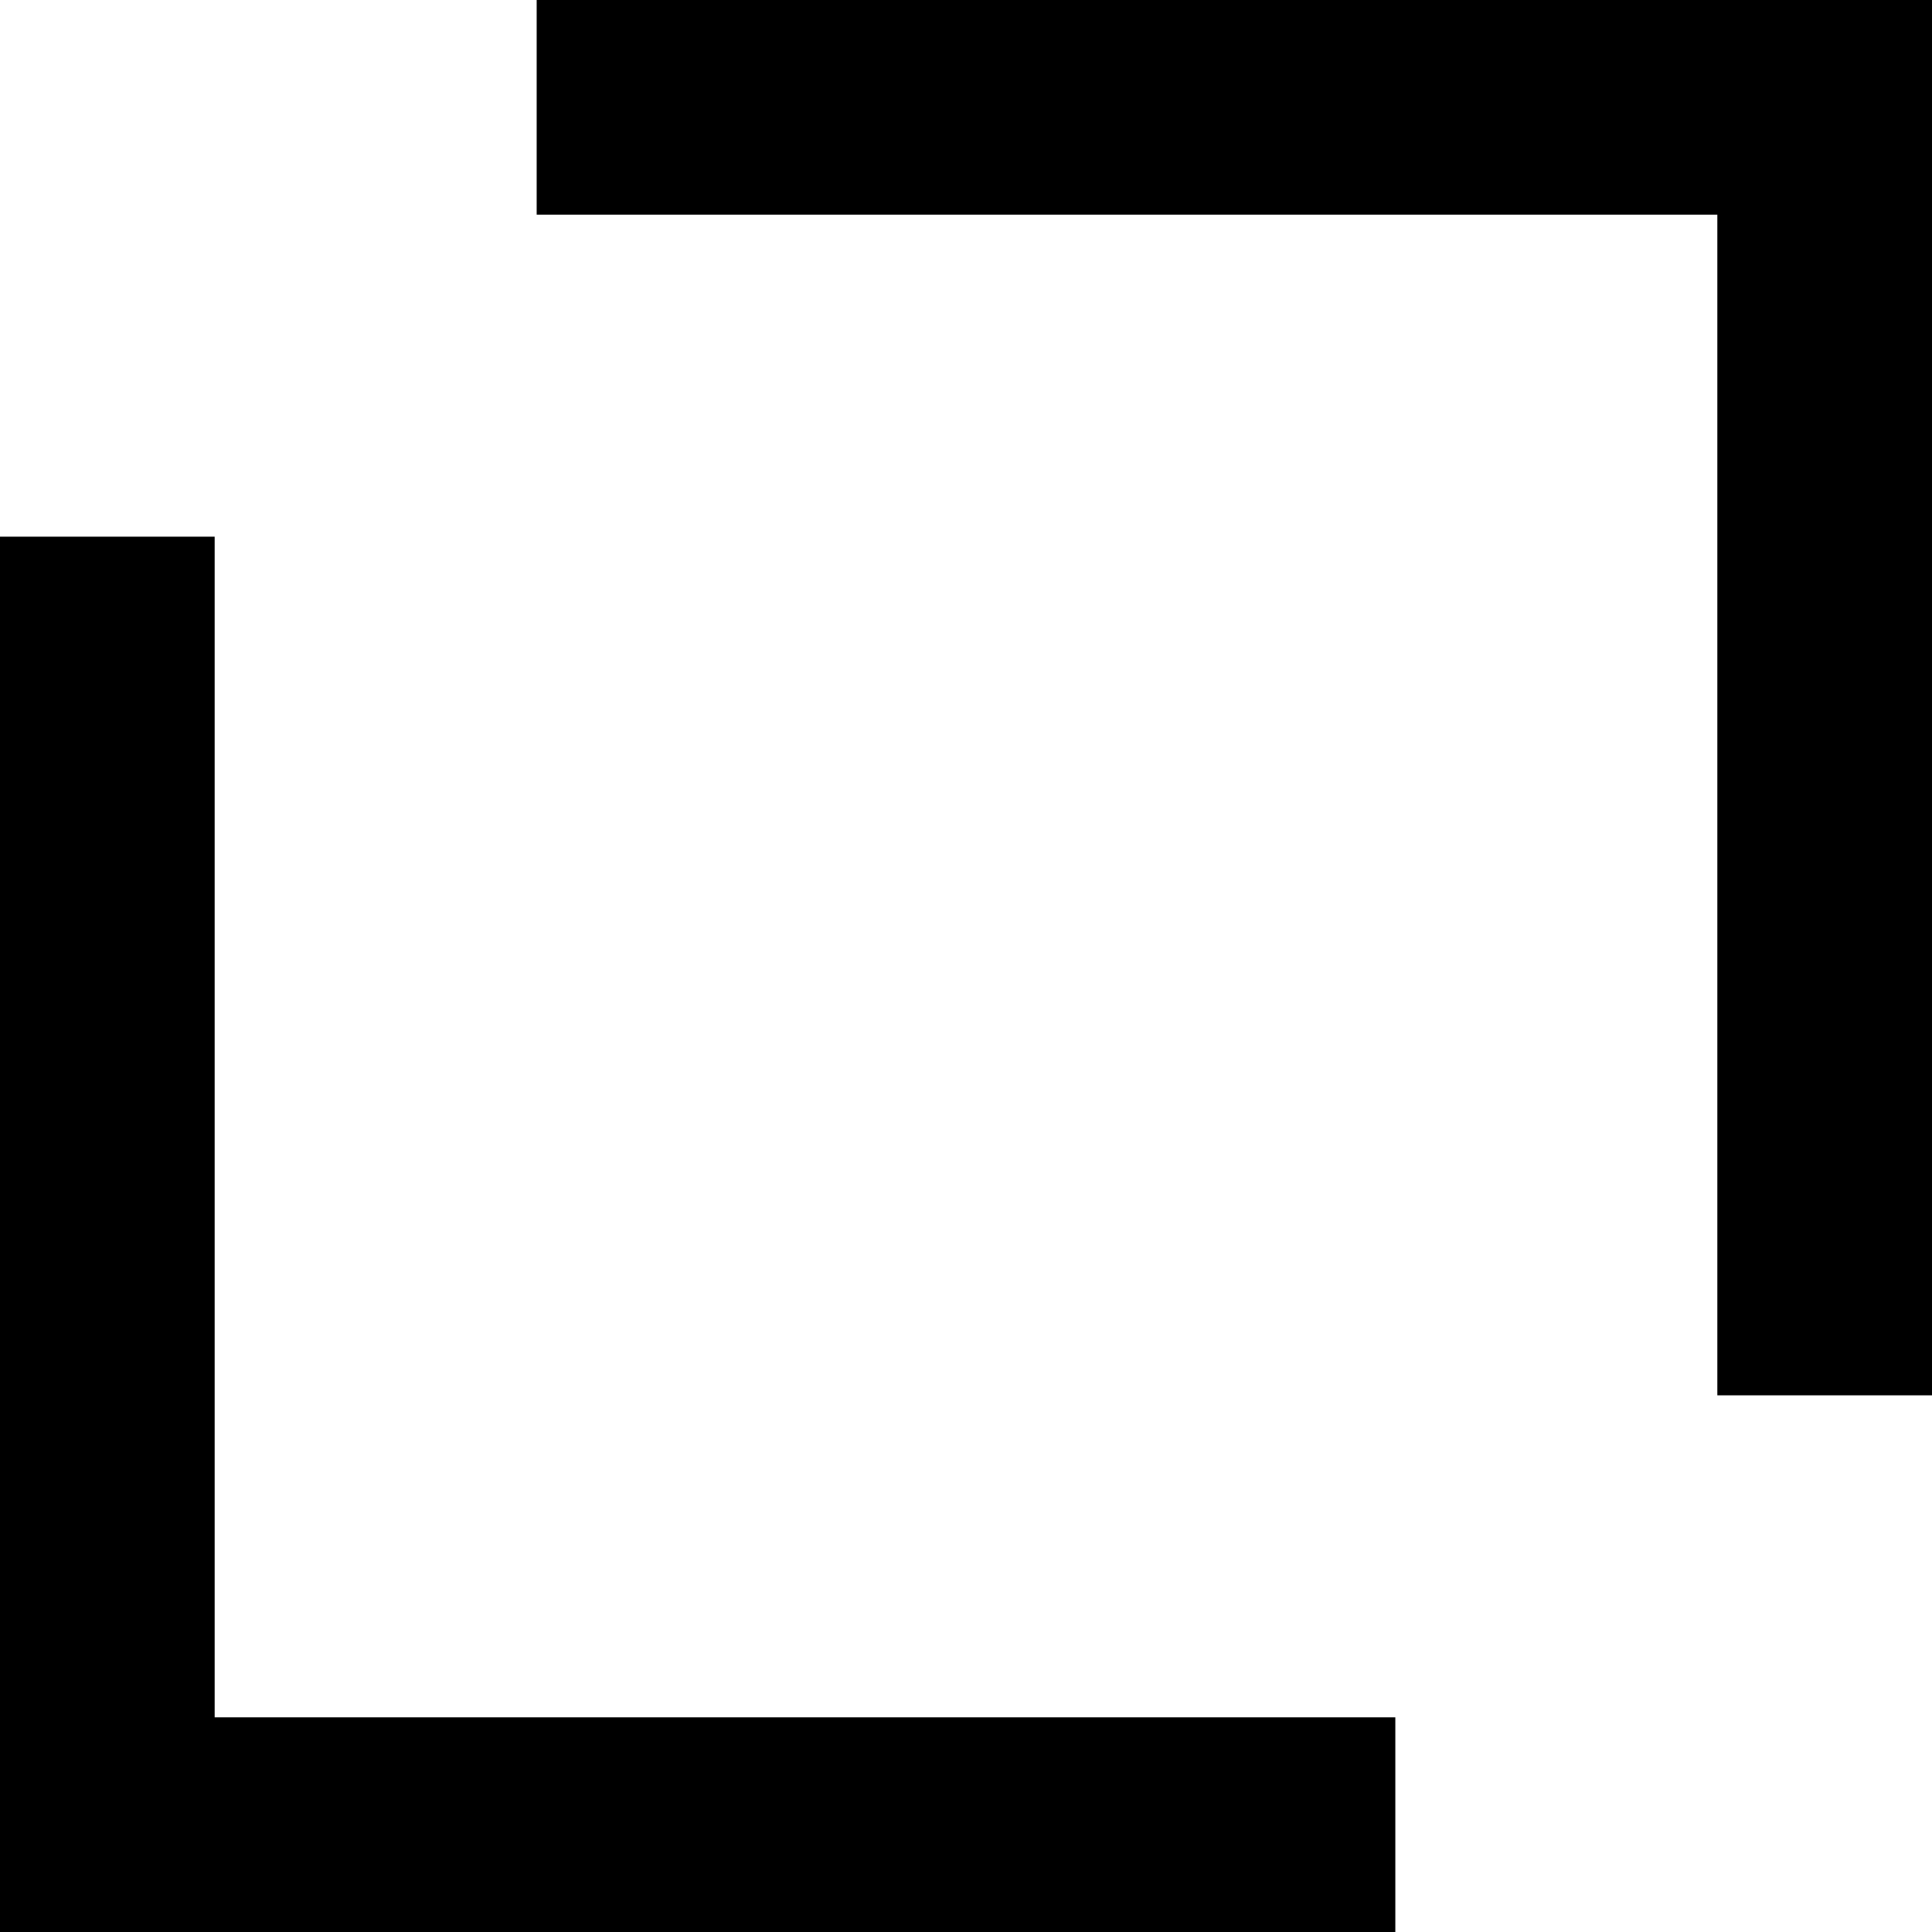
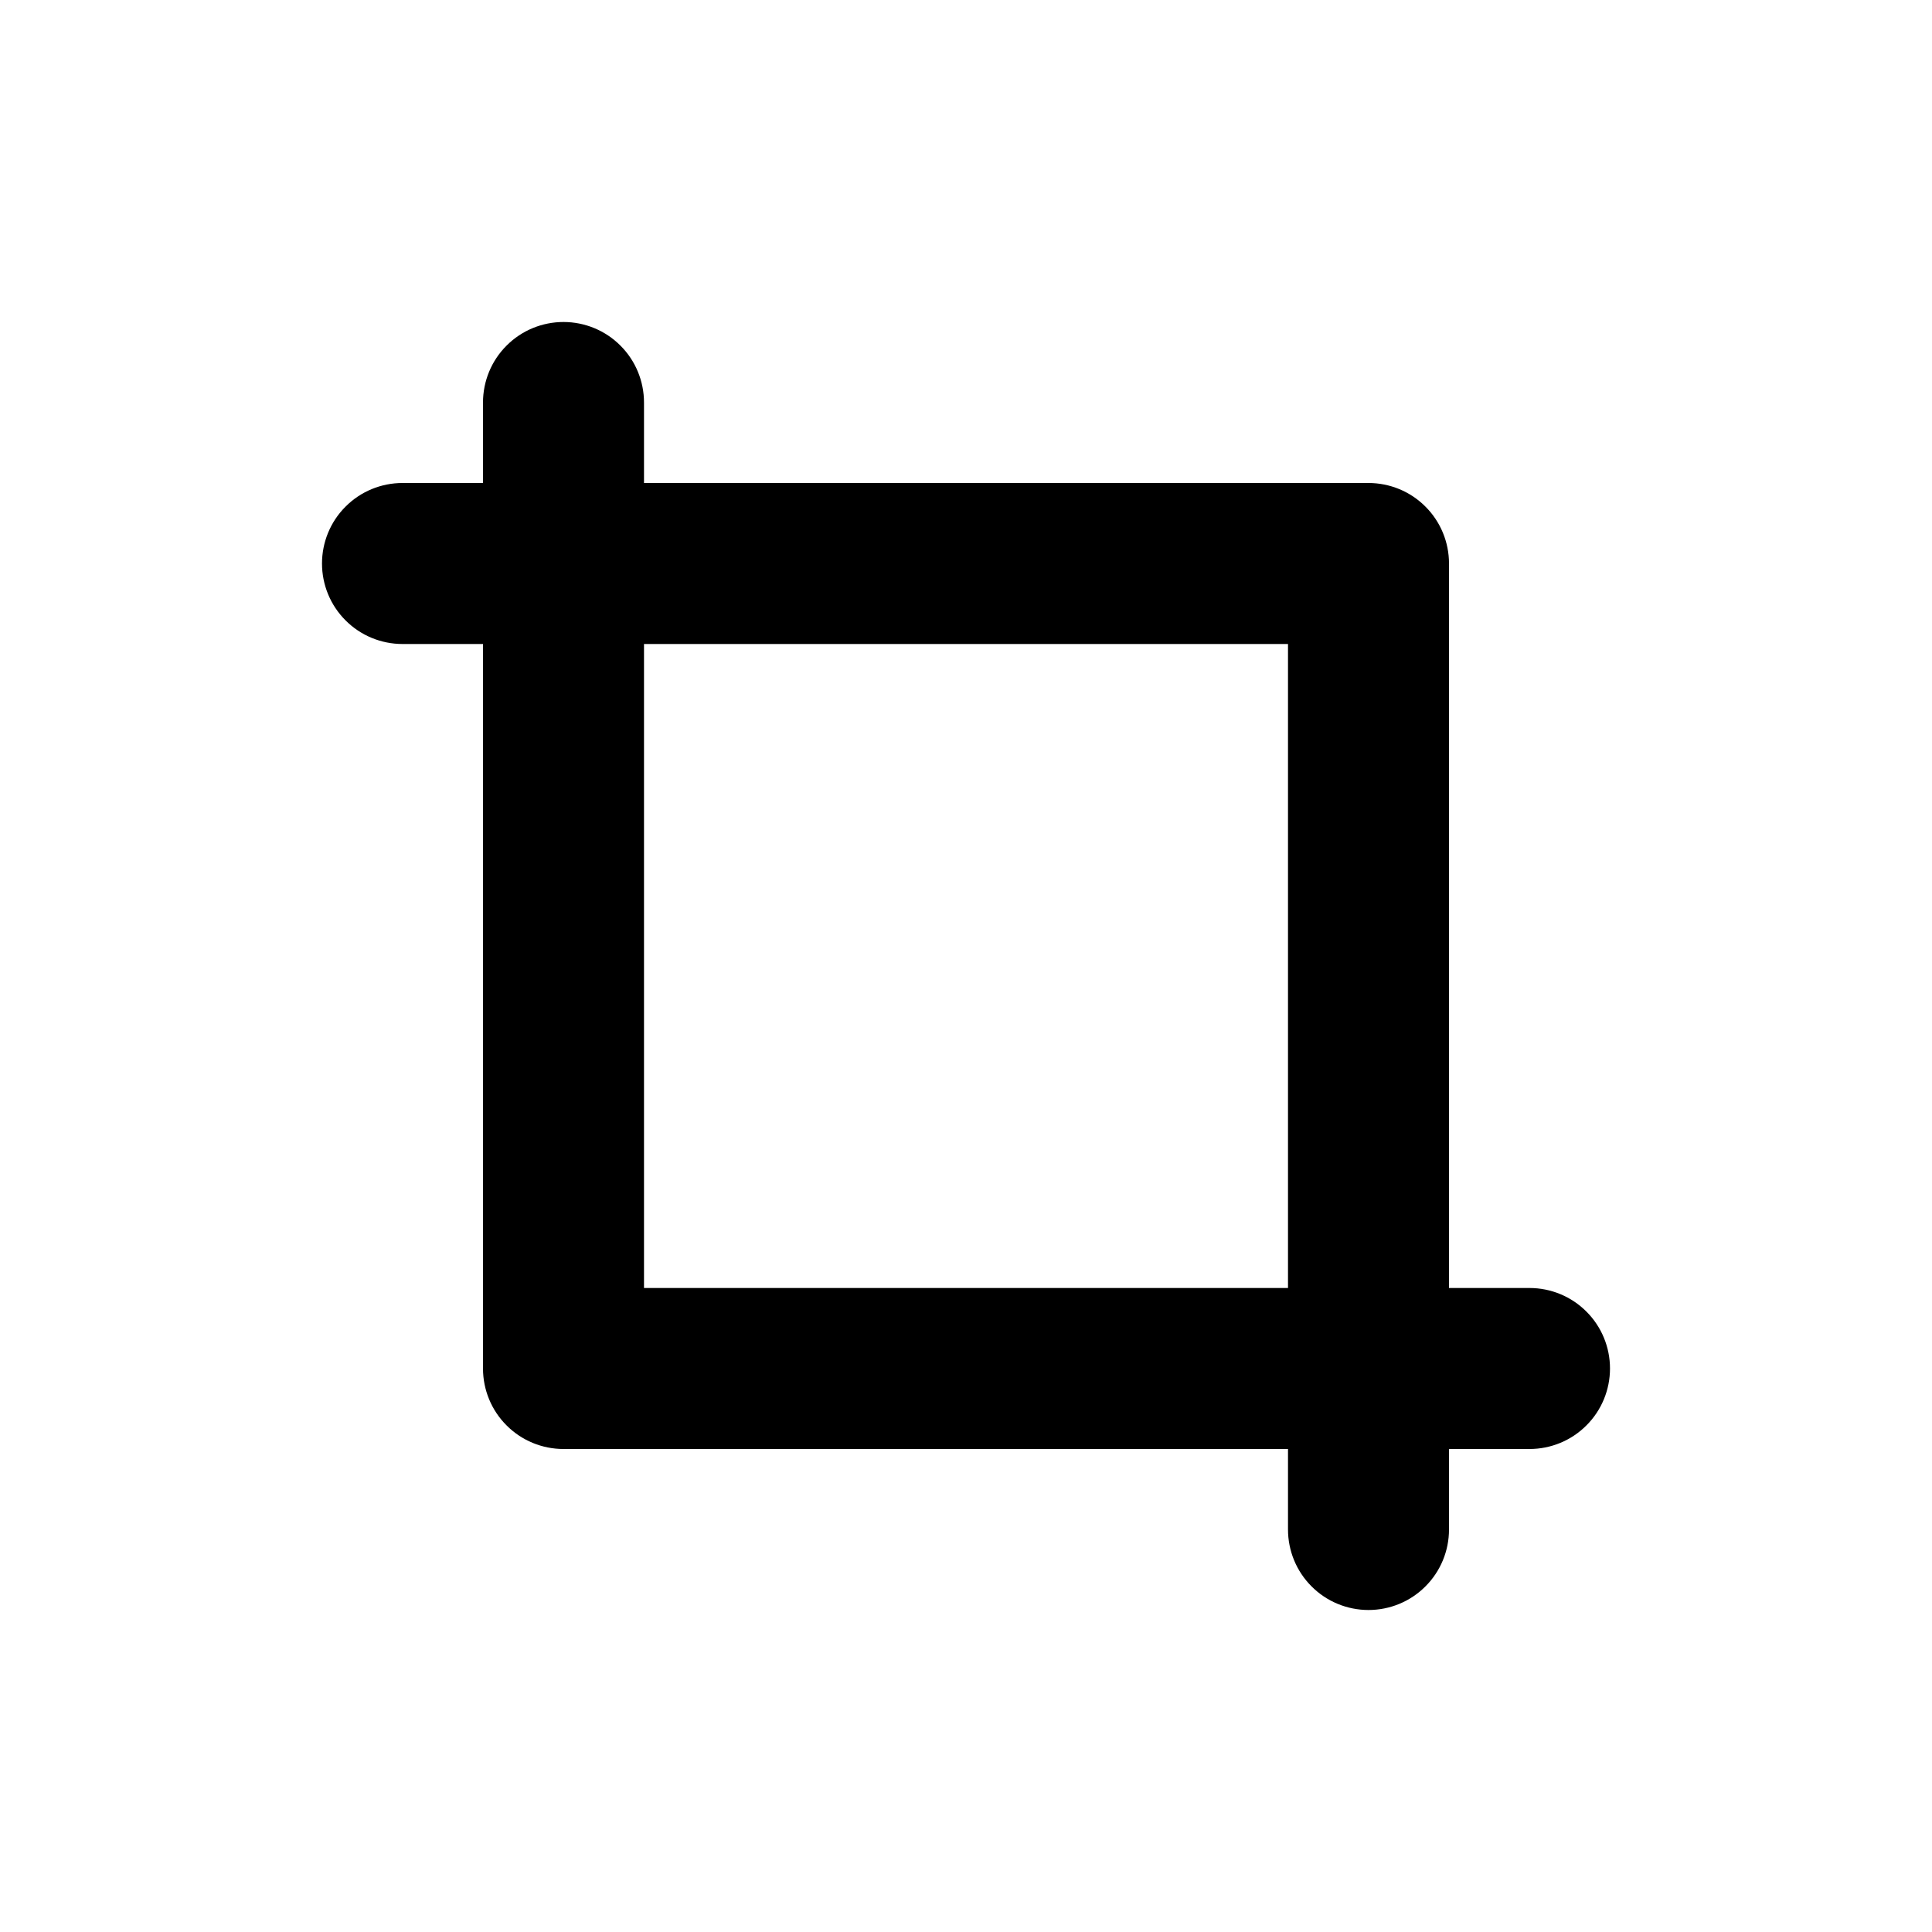
- <svg xmlns="http://www.w3.org/2000/svg" width="18" height="18" viewBox="0 0 18 18" fill="none">
-   <path d="M13 17H1V5" stroke="black" stroke-width="2" />
-   <path d="M5 1L17 1L17 13" stroke="black" stroke-width="2" />
+ <svg xmlns="http://www.w3.org/2000/svg" width="24" height="24" viewBox="0 0 24 24" fill="none">
+   <path d="M19 16H18V7C18 6.735 17.895 6.48 17.707 6.293C17.52 6.105 17.265 6 17 6H8V5C8 4.735 7.895 4.48 7.707 4.293C7.52 4.105 7.265 4 7 4C6.735 4 6.48 4.105 6.293 4.293C6.105 4.48 6 4.735 6 5V6H5C4.735 6 4.48 6.105 4.293 6.293C4.105 6.48 4 6.735 4 7C4 7.265 4.105 7.52 4.293 7.707C4.48 7.895 4.735 8 5 8H6V17C6 17.265 6.105 17.52 6.293 17.707C6.48 17.895 6.735 18 7 18H16V19C16 19.265 16.105 19.52 16.293 19.707C16.48 19.895 16.735 20 17 20C17.265 20 17.52 19.895 17.707 19.707C17.895 19.52 18 19.265 18 19V18H19C19.265 18 19.52 17.895 19.707 17.707C19.895 17.52 20 17.265 20 17C20 16.735 19.895 16.48 19.707 16.293C19.52 16.105 19.265 16 19 16ZM16 16H8V8H16V16Z" fill="currentColor" />
</svg>
